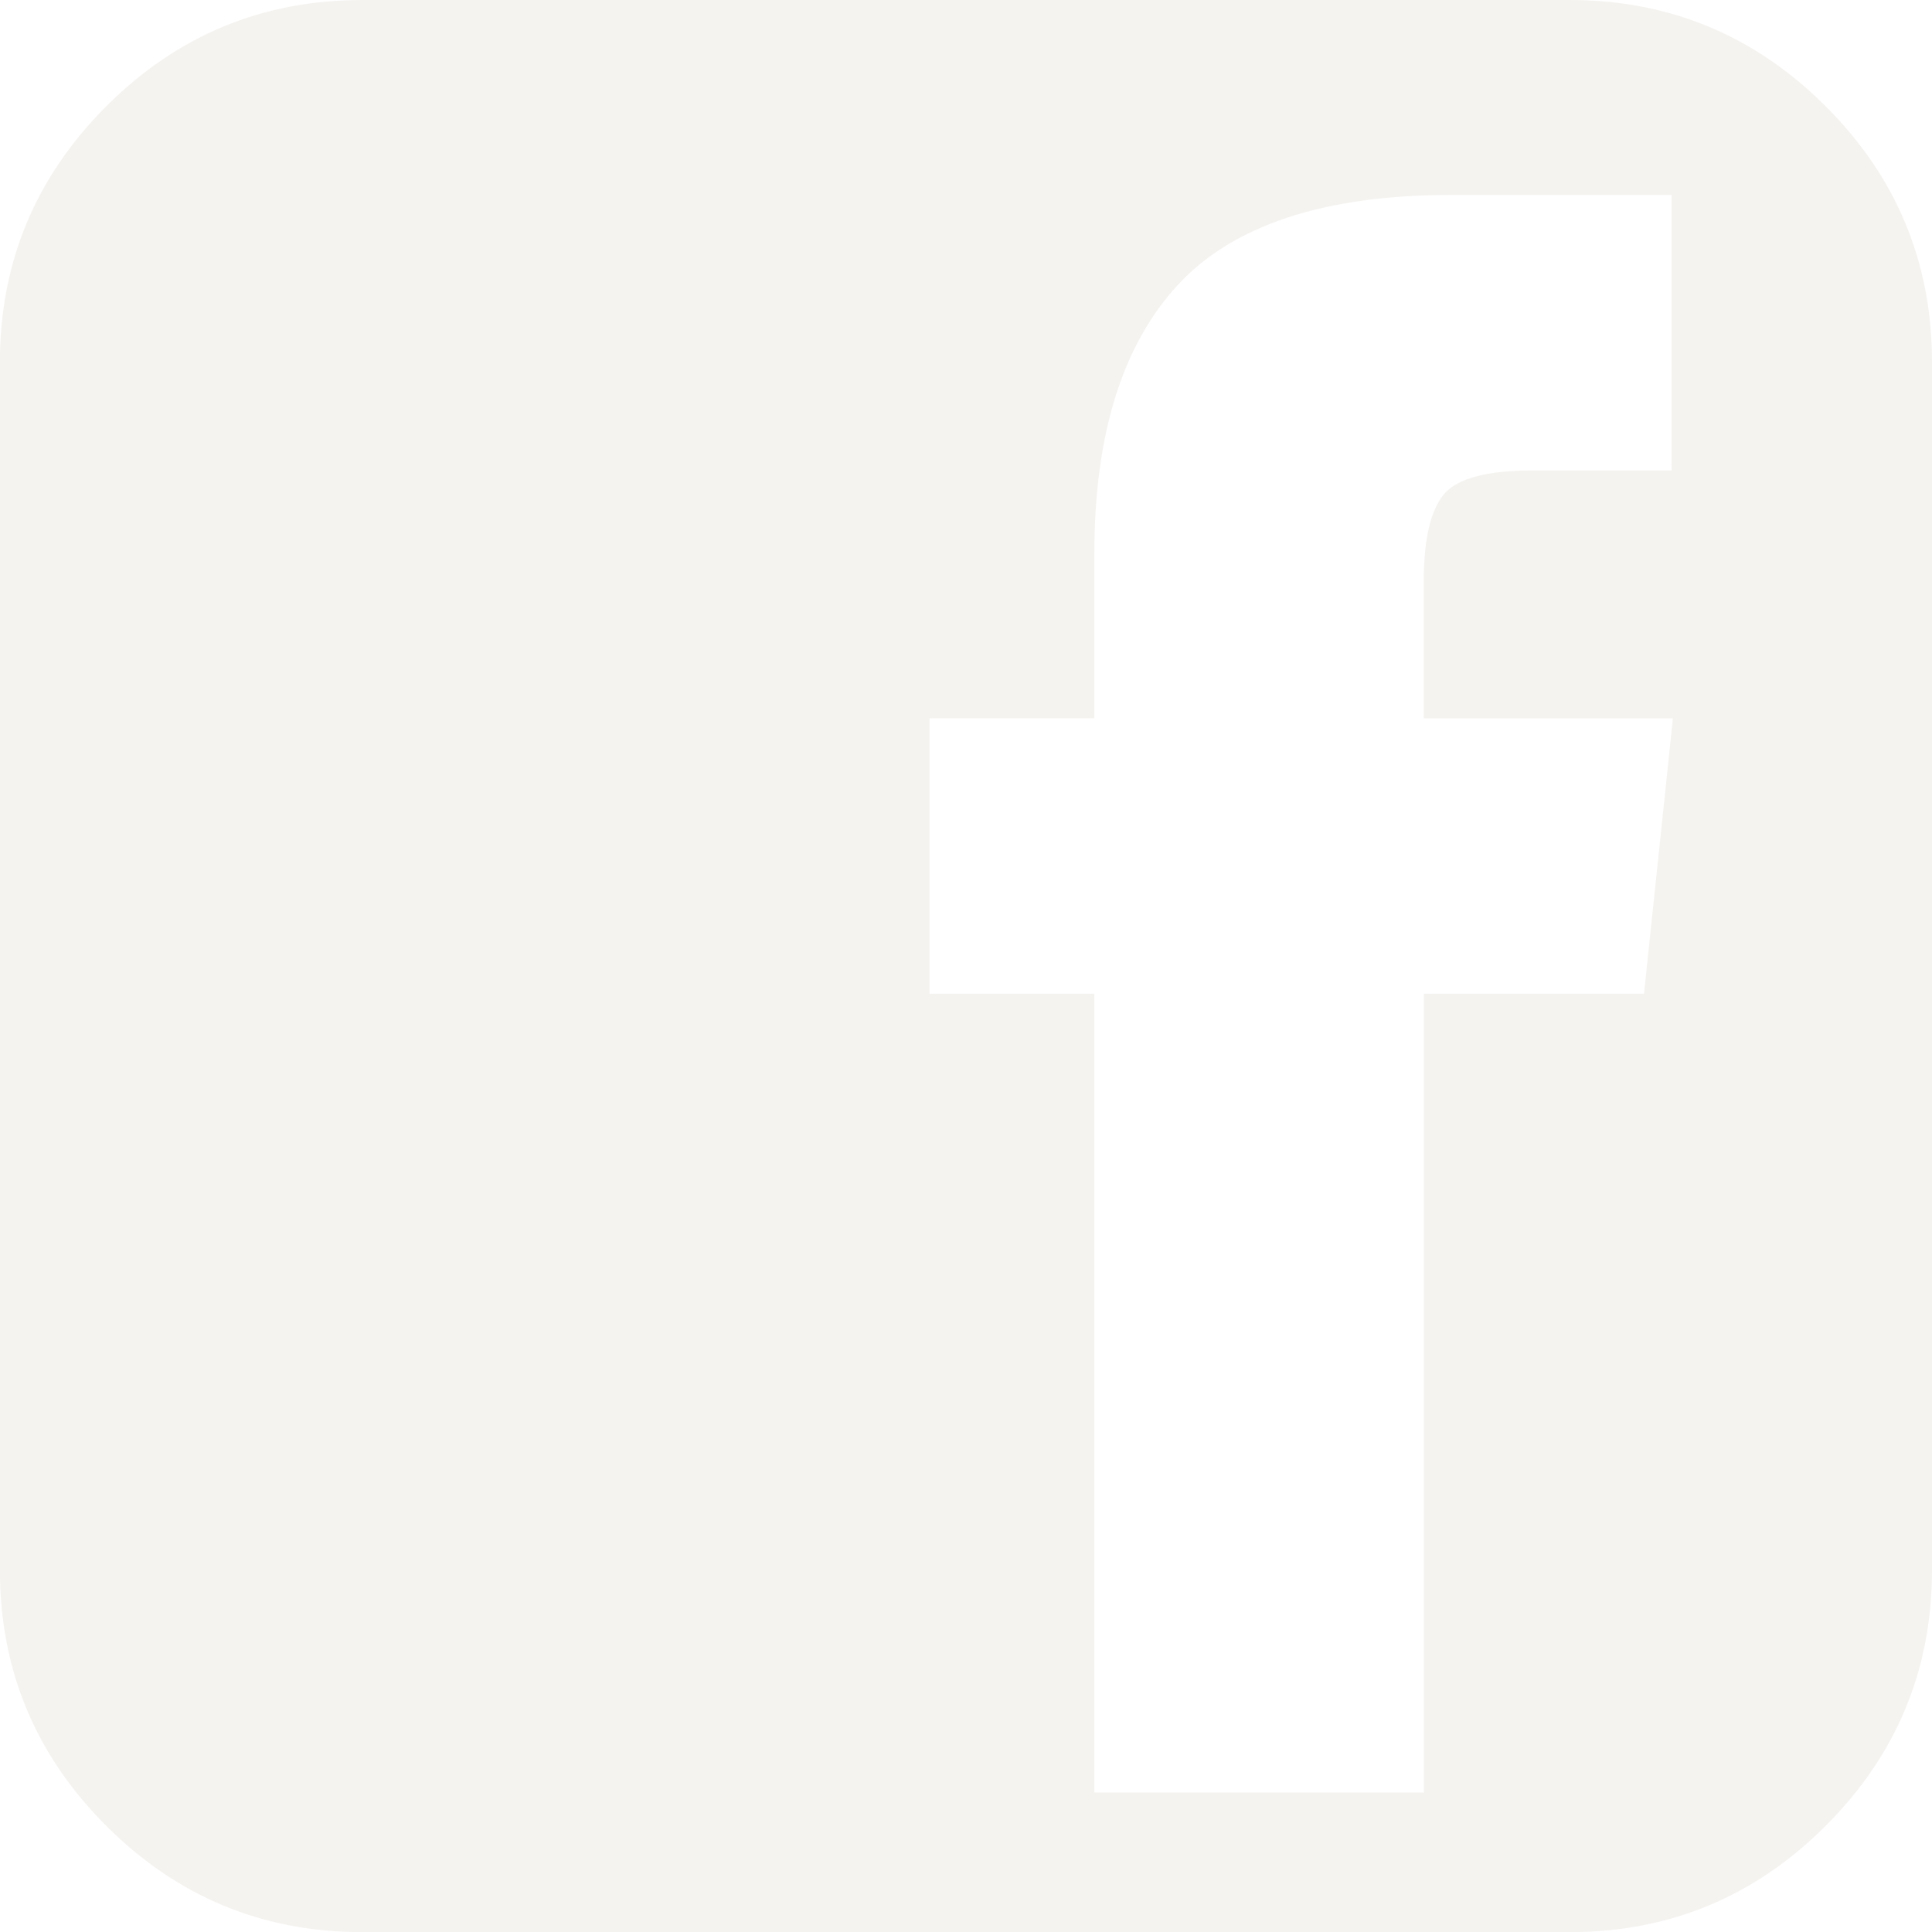
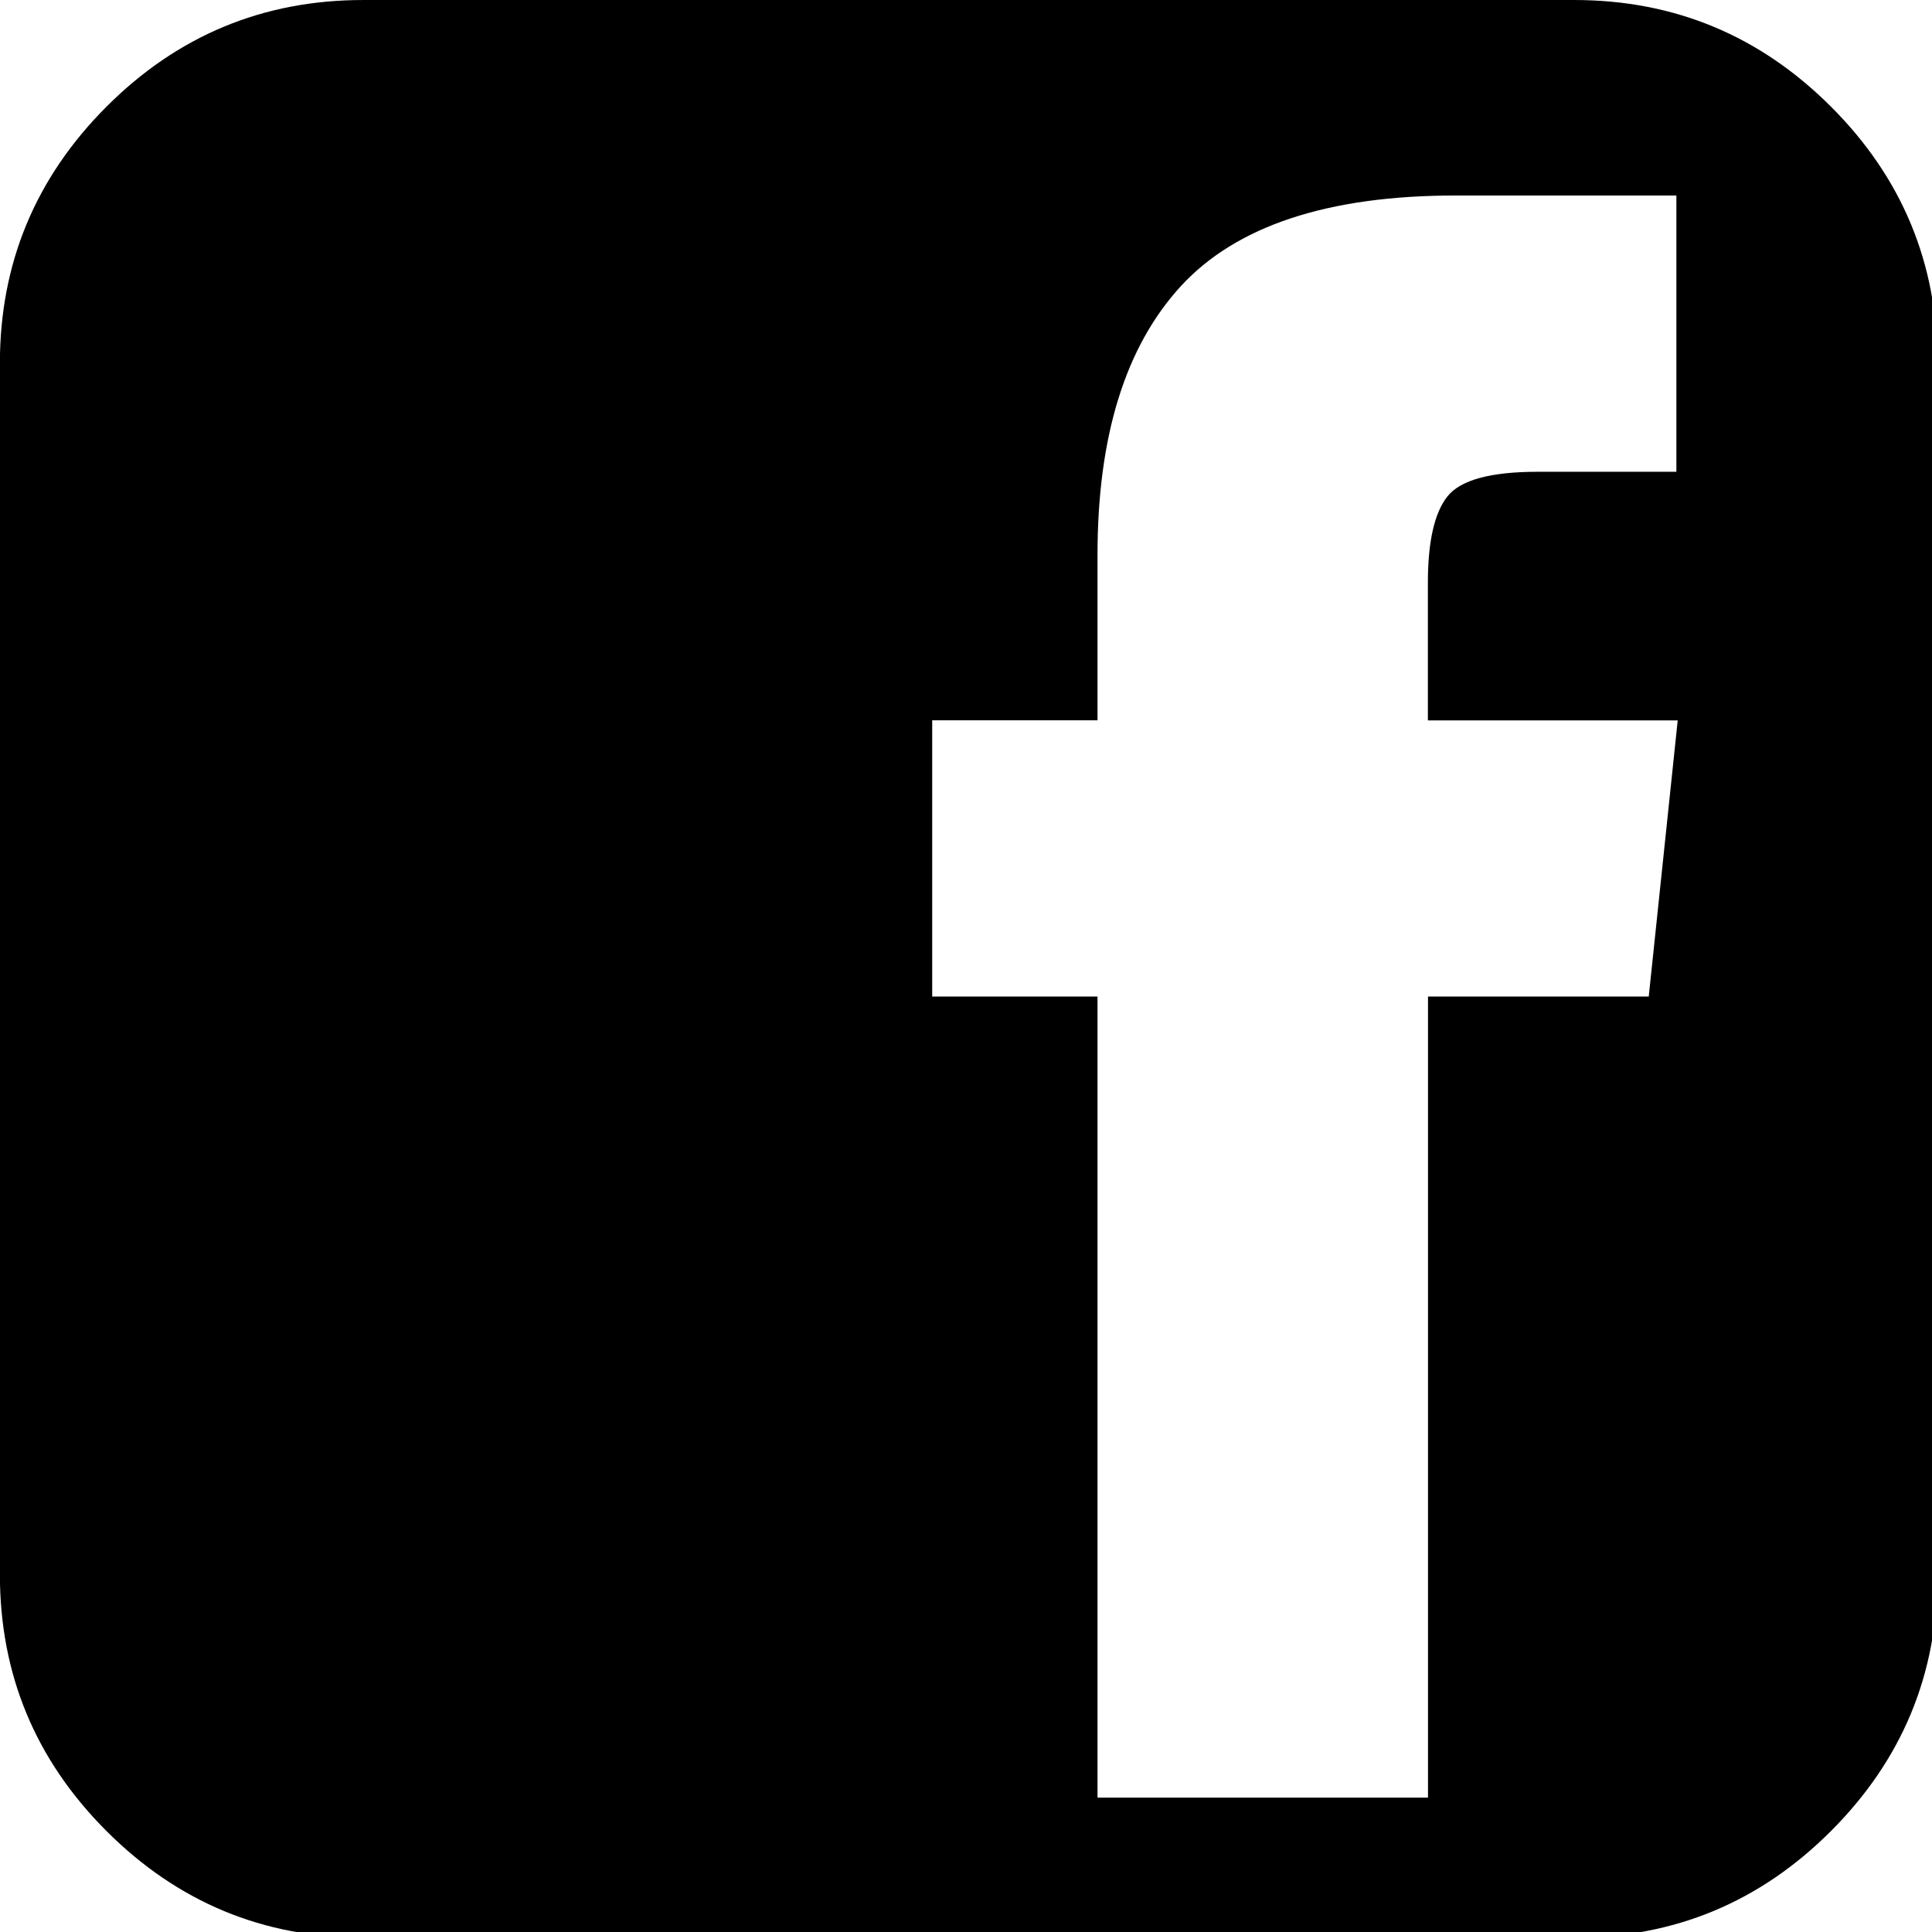
- <svg xmlns="http://www.w3.org/2000/svg" version="1.1" width="16.046" height="16.046" id="svg3432">
+ <svg xmlns="http://www.w3.org/2000/svg" version="1.1" viewBox="0 0 16 16" width="100%" height="100%" id="svg3432">
  <defs id="defs3434" />
  <g transform="translate(-366.9769,-524.3389)" id="layer1">
-     <path d="m 382.14,525.222 c -0.588,-0.588 -1.297,-0.883 -2.126,-0.883 h -10.029 c -0.829,0 -1.537,0.294 -2.126,0.883 -0.588,0.589 -0.883,1.297 -0.883,2.126 v 10.029 c 0,0.829 0.294,1.537 0.883,2.126 0.589,0.589 1.297,0.883 2.126,0.883 h 10.029 c 0.829,0 1.537,-0.294 2.126,-0.883 0.589,-0.589 0.883,-1.297 0.883,-2.126 v -10.029 c 0,-0.829 -0.294,-1.538 -0.883,-2.126 z m -1.509,7.37 h -1.828 v 6.634 h -2.737 v -6.634 h -1.369 v -2.288 h 1.369 v -1.369 c 0,-0.982 0.23,-1.724 0.689,-2.225 0.46,-0.501 1.219,-0.752 2.277,-0.752 h 1.828 v 2.288 h -1.149 c -0.39,0 -0.639,0.068 -0.747,0.204 -0.108,0.136 -0.162,0.374 -0.162,0.716 v 1.139 h 2.069 l -0.24,2.288 z" id="path6183-3" style="fill:#f5f3f0;fill-opacity:1" />
+     <path d="m 382.14,525.222 c -0.588,-0.588 -1.297,-0.883 -2.126,-0.883 h -10.029 c -0.829,0 -1.537,0.294 -2.126,0.883 -0.588,0.589 -0.883,1.297 -0.883,2.126 v 10.029 c 0,0.829 0.294,1.537 0.883,2.126 0.589,0.589 1.297,0.883 2.126,0.883 h 10.029 c 0.829,0 1.537,-0.294 2.126,-0.883 0.589,-0.589 0.883,-1.297 0.883,-2.126 v -10.029 c 0,-0.829 -0.294,-1.538 -0.883,-2.126 z m -1.509,7.37 h -1.828 v 6.634 h -2.737 v -6.634 h -1.369 v -2.288 h 1.369 v -1.369 c 0,-0.982 0.23,-1.724 0.689,-2.225 0.46,-0.501 1.219,-0.752 2.277,-0.752 h 1.828 v 2.288 h -1.149 c -0.39,0 -0.639,0.068 -0.747,0.204 -0.108,0.136 -0.162,0.374 -0.162,0.716 v 1.139 h 2.069 l -0.24,2.288 z" id="fillpath" style="fill-opacity:1" />
  </g>
</svg>
